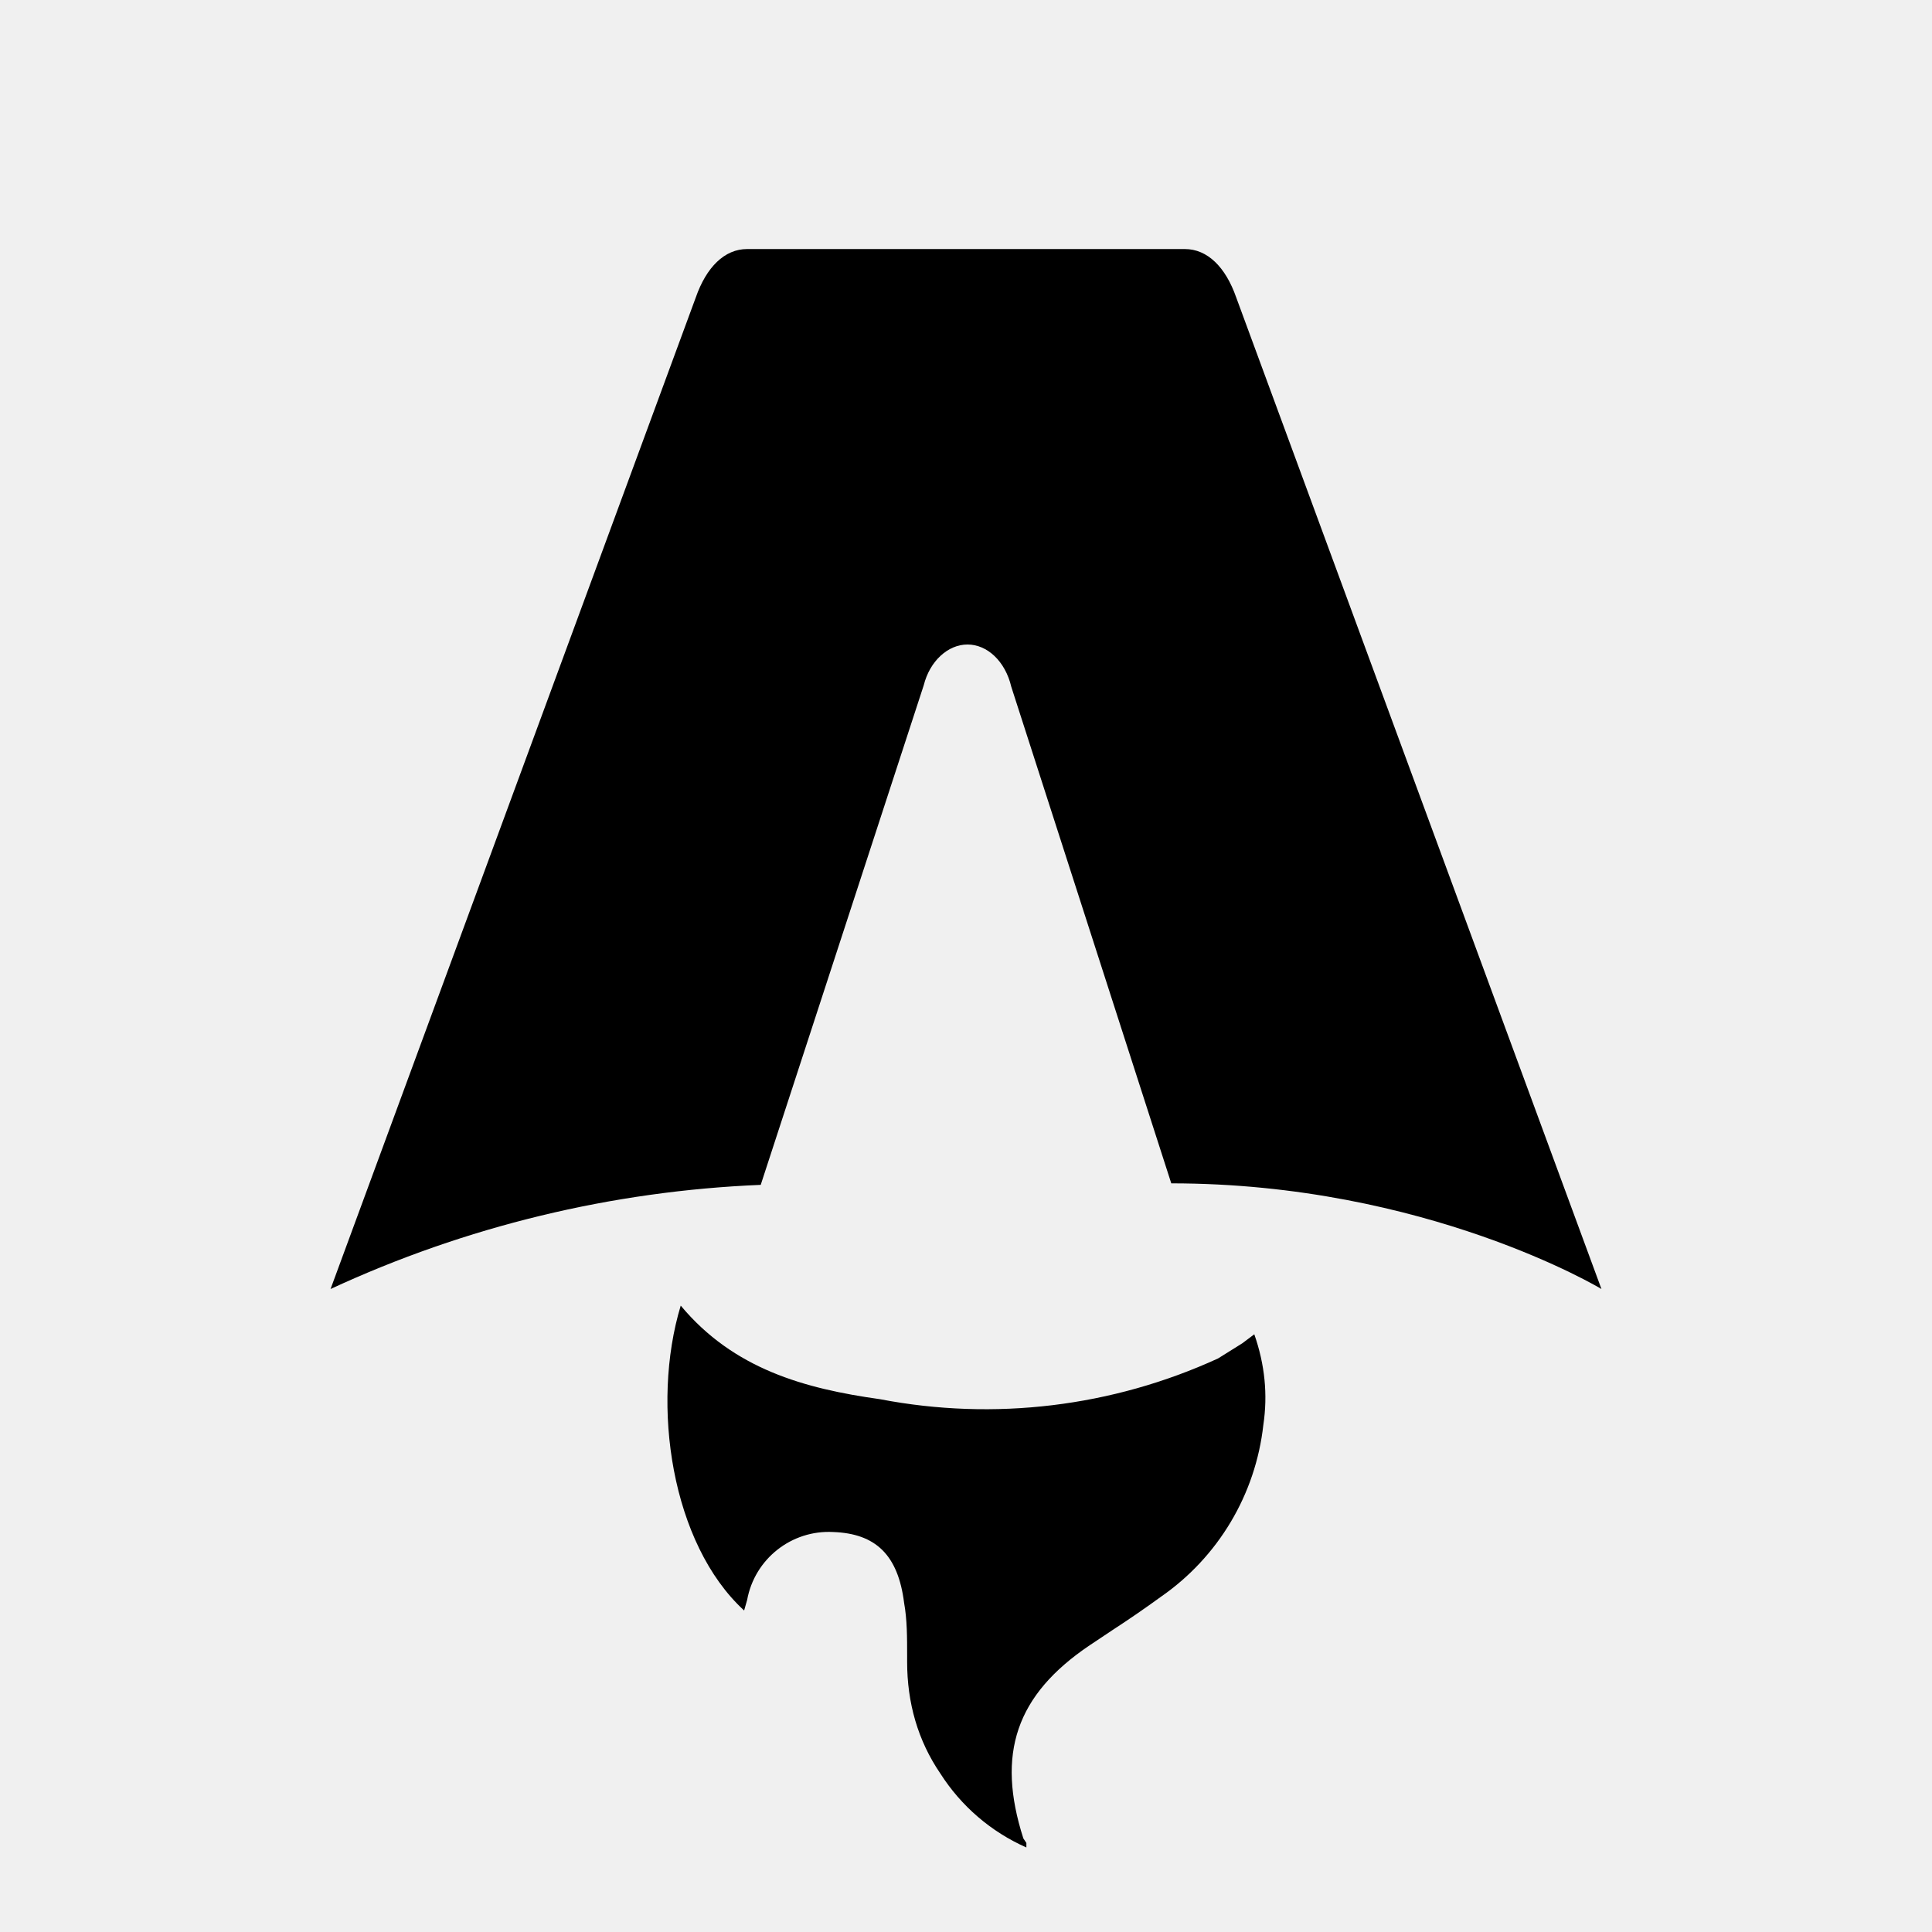
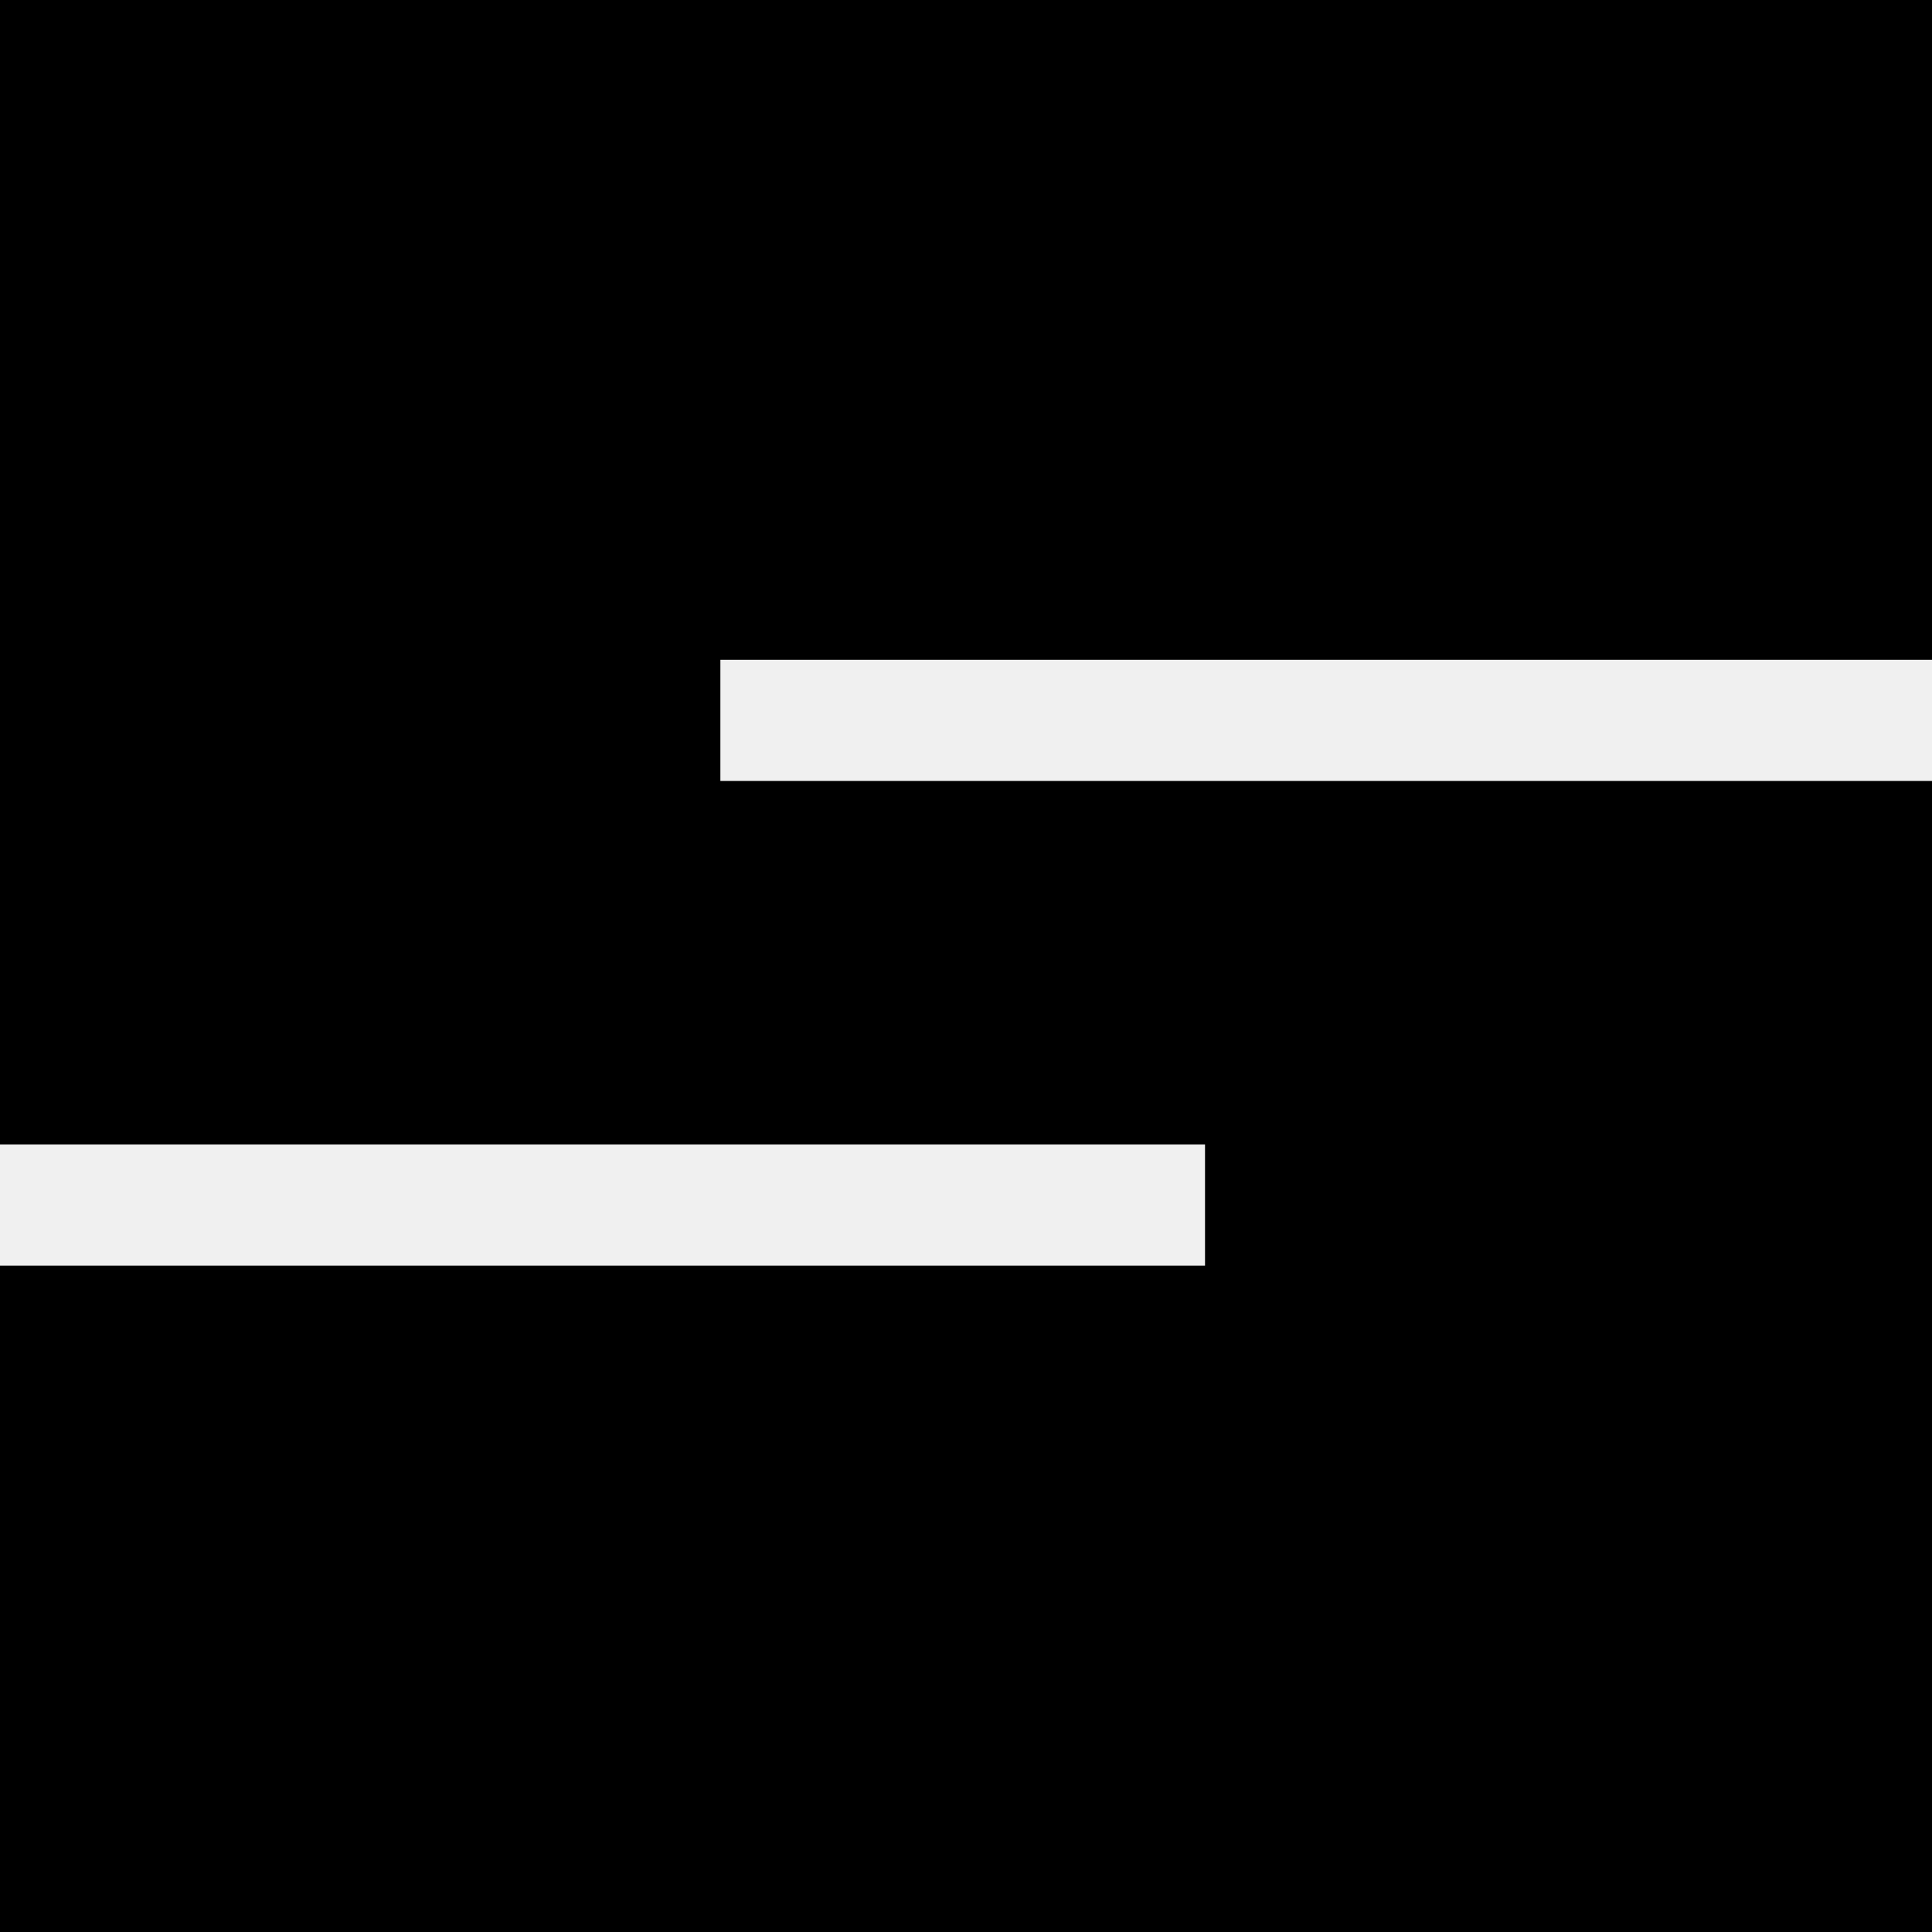
<svg xmlns="http://www.w3.org/2000/svg" fill="none" viewBox="0 0 128 128">
-   <path d="M50.4 78.5a75.1 75.1 0 0 0-28.5 6.9l24.2-65.7c.7-2 1.9-3.2 3.4-3.2h29c1.5 0 2.7 1.2 3.4 3.2l24.2 65.7s-11.6-7-28.5-7L67 45.5c-.4-1.7-1.6-2.8-2.9-2.8-1.3 0-2.5 1.1-2.9 2.7L50.4 78.5Zm-1.1 28.2Zm-4.2-20.2c-2 6.6-.6 15.8 4.2 20.2a17.5 17.5 0 0 1 .2-.7 5.5 5.5 0 0 1 5.7-4.5c2.8.1 4.3 1.5 4.7 4.7.2 1.1.2 2.3.2 3.5v.4c0 2.7.7 5.2 2.2 7.4a13 13 0 0 0 5.7 4.9v-.3l-.2-.3c-1.8-5.6-.5-9.5 4.4-12.8l1.5-1a73 73 0 0 0 3.2-2.2 16 16 0 0 0 6.8-11.4c.3-2 .1-4-.6-6l-.8.6-1.6 1a37 37 0 0 1-22.4 2.7c-5-.7-9.7-2-13.2-6.2Z" />
+   <path fill-rule="evenodd" d="M-.436-.436H128V128H-.436V83.85h80.272v-8.027H-.436V-.437Zm48.163 44.15H128v8.027H47.727v-8.027Z" clip-rule="evenodd" />
  <style>
        path { fill: #000; }
        @media (prefers-color-scheme: dark) {
            path { fill: #FFF; }
        }
    </style>
</svg>
